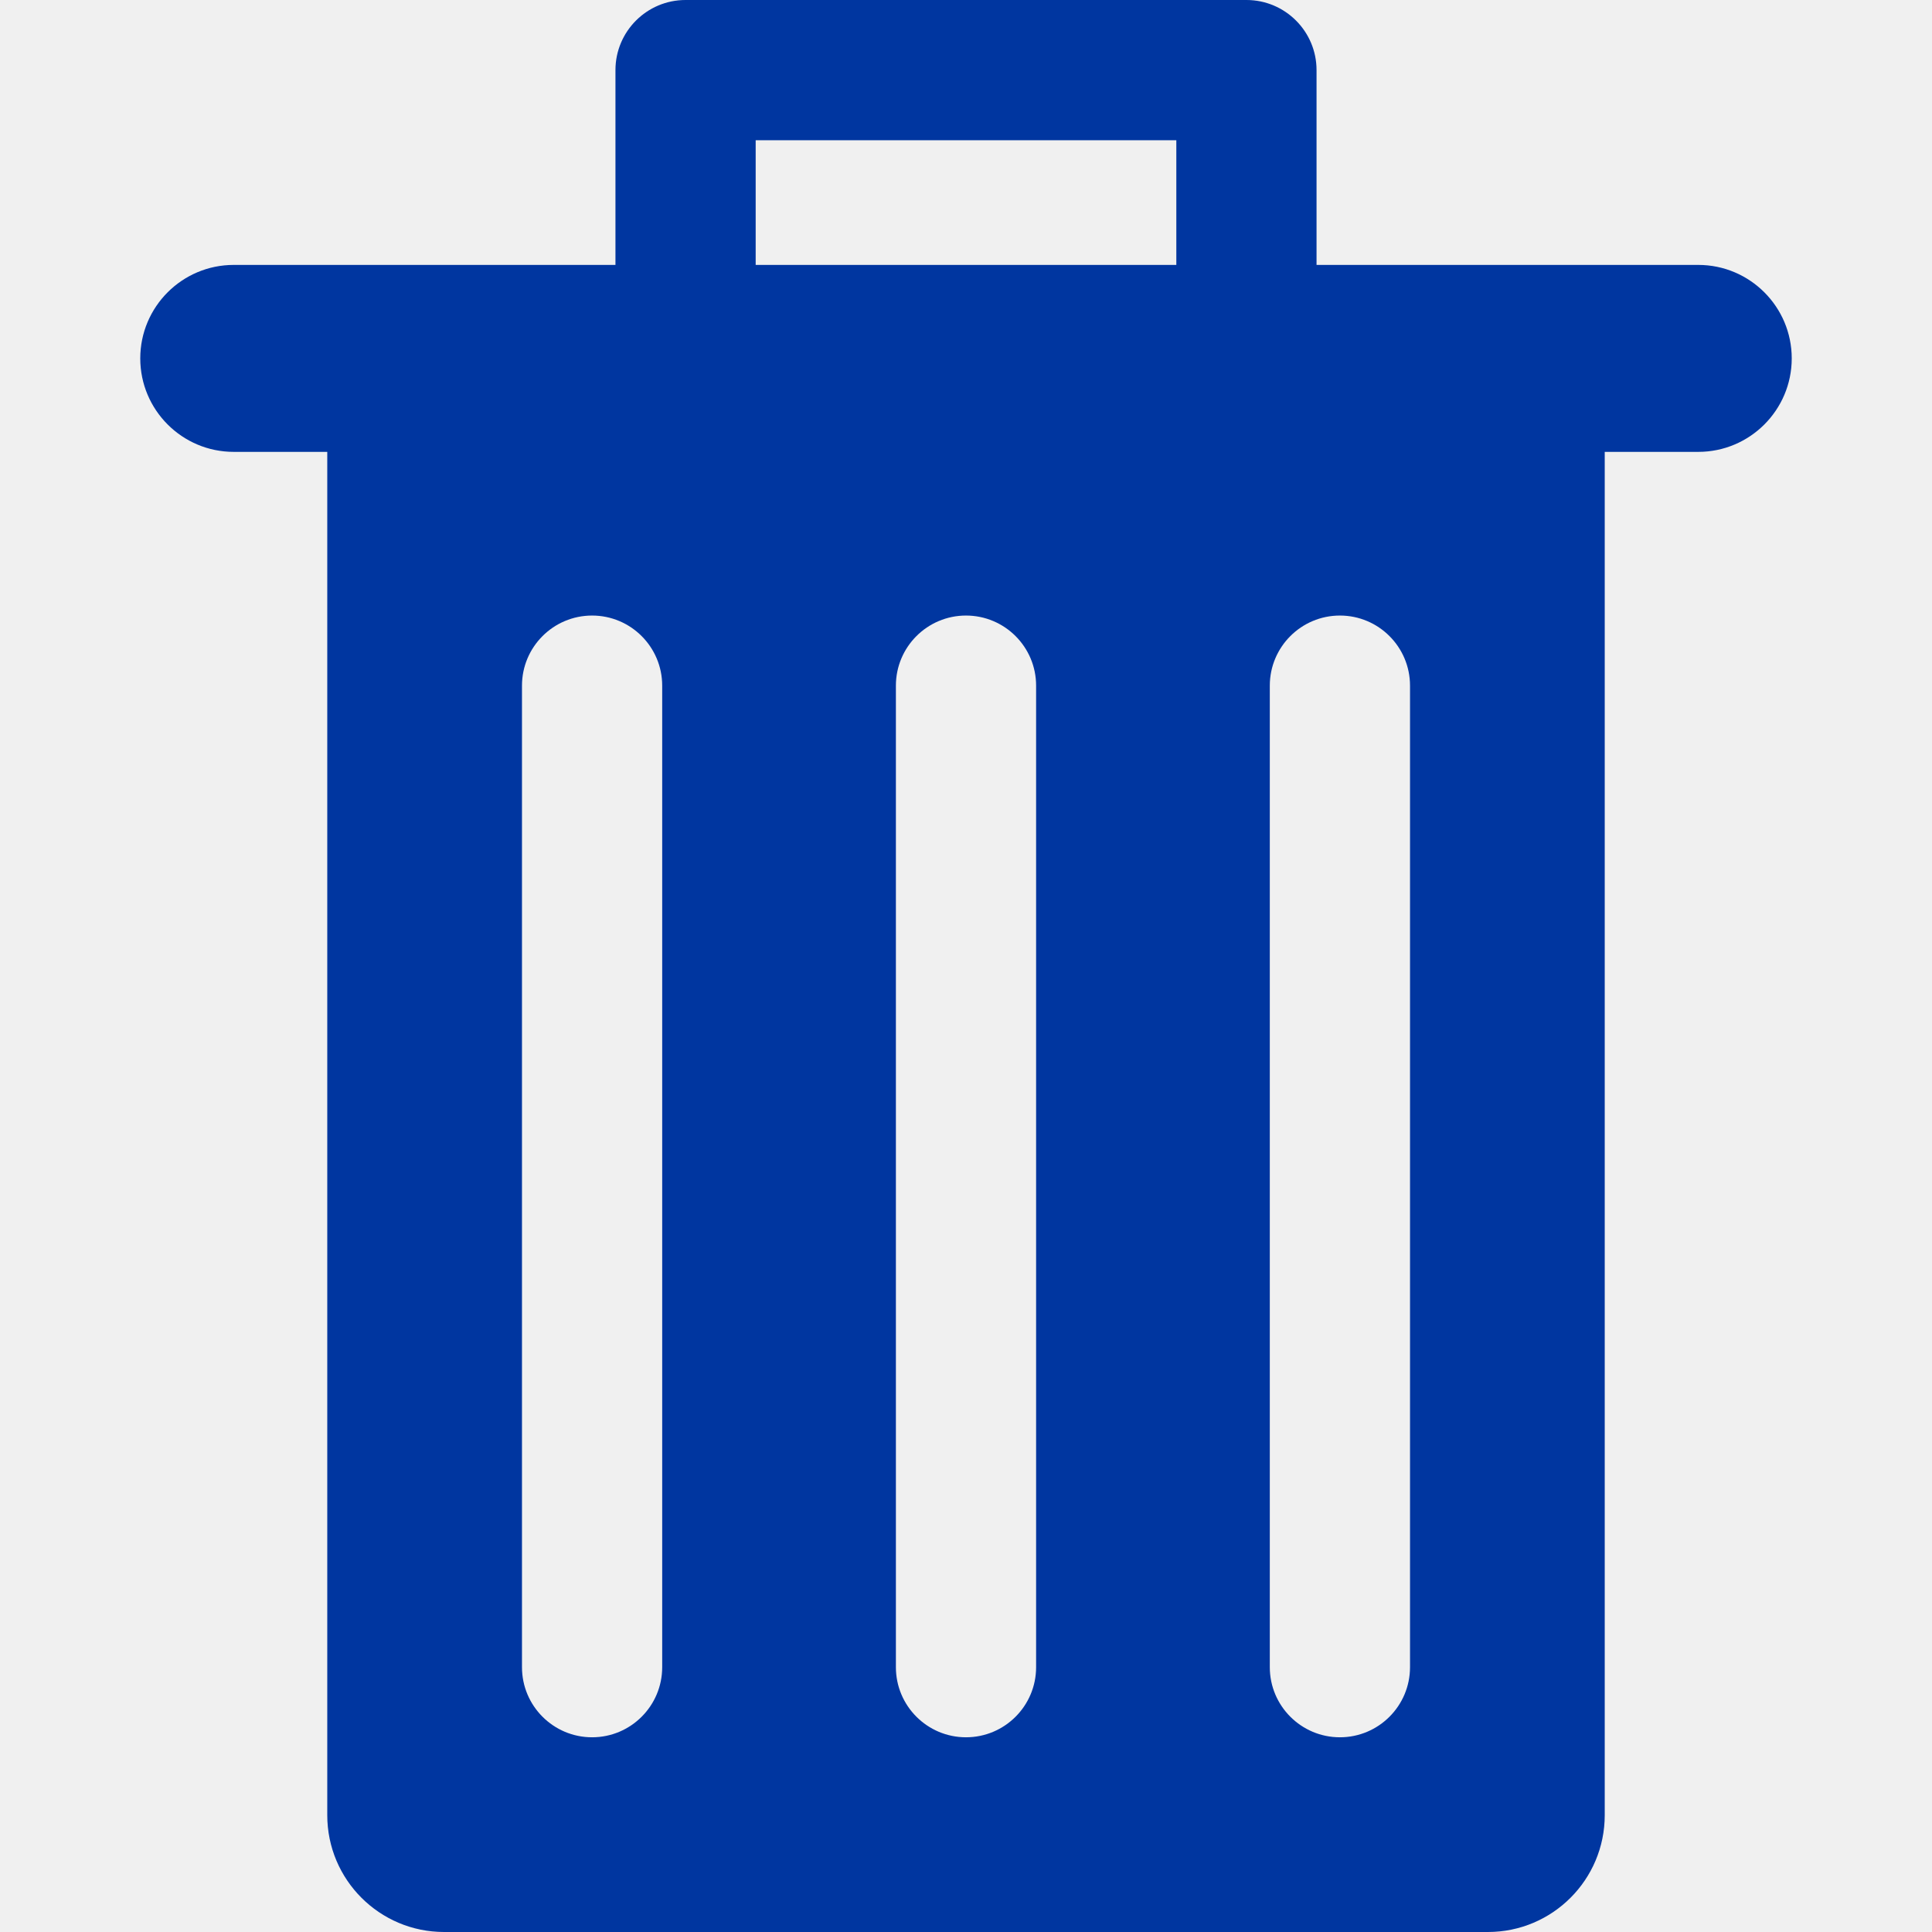
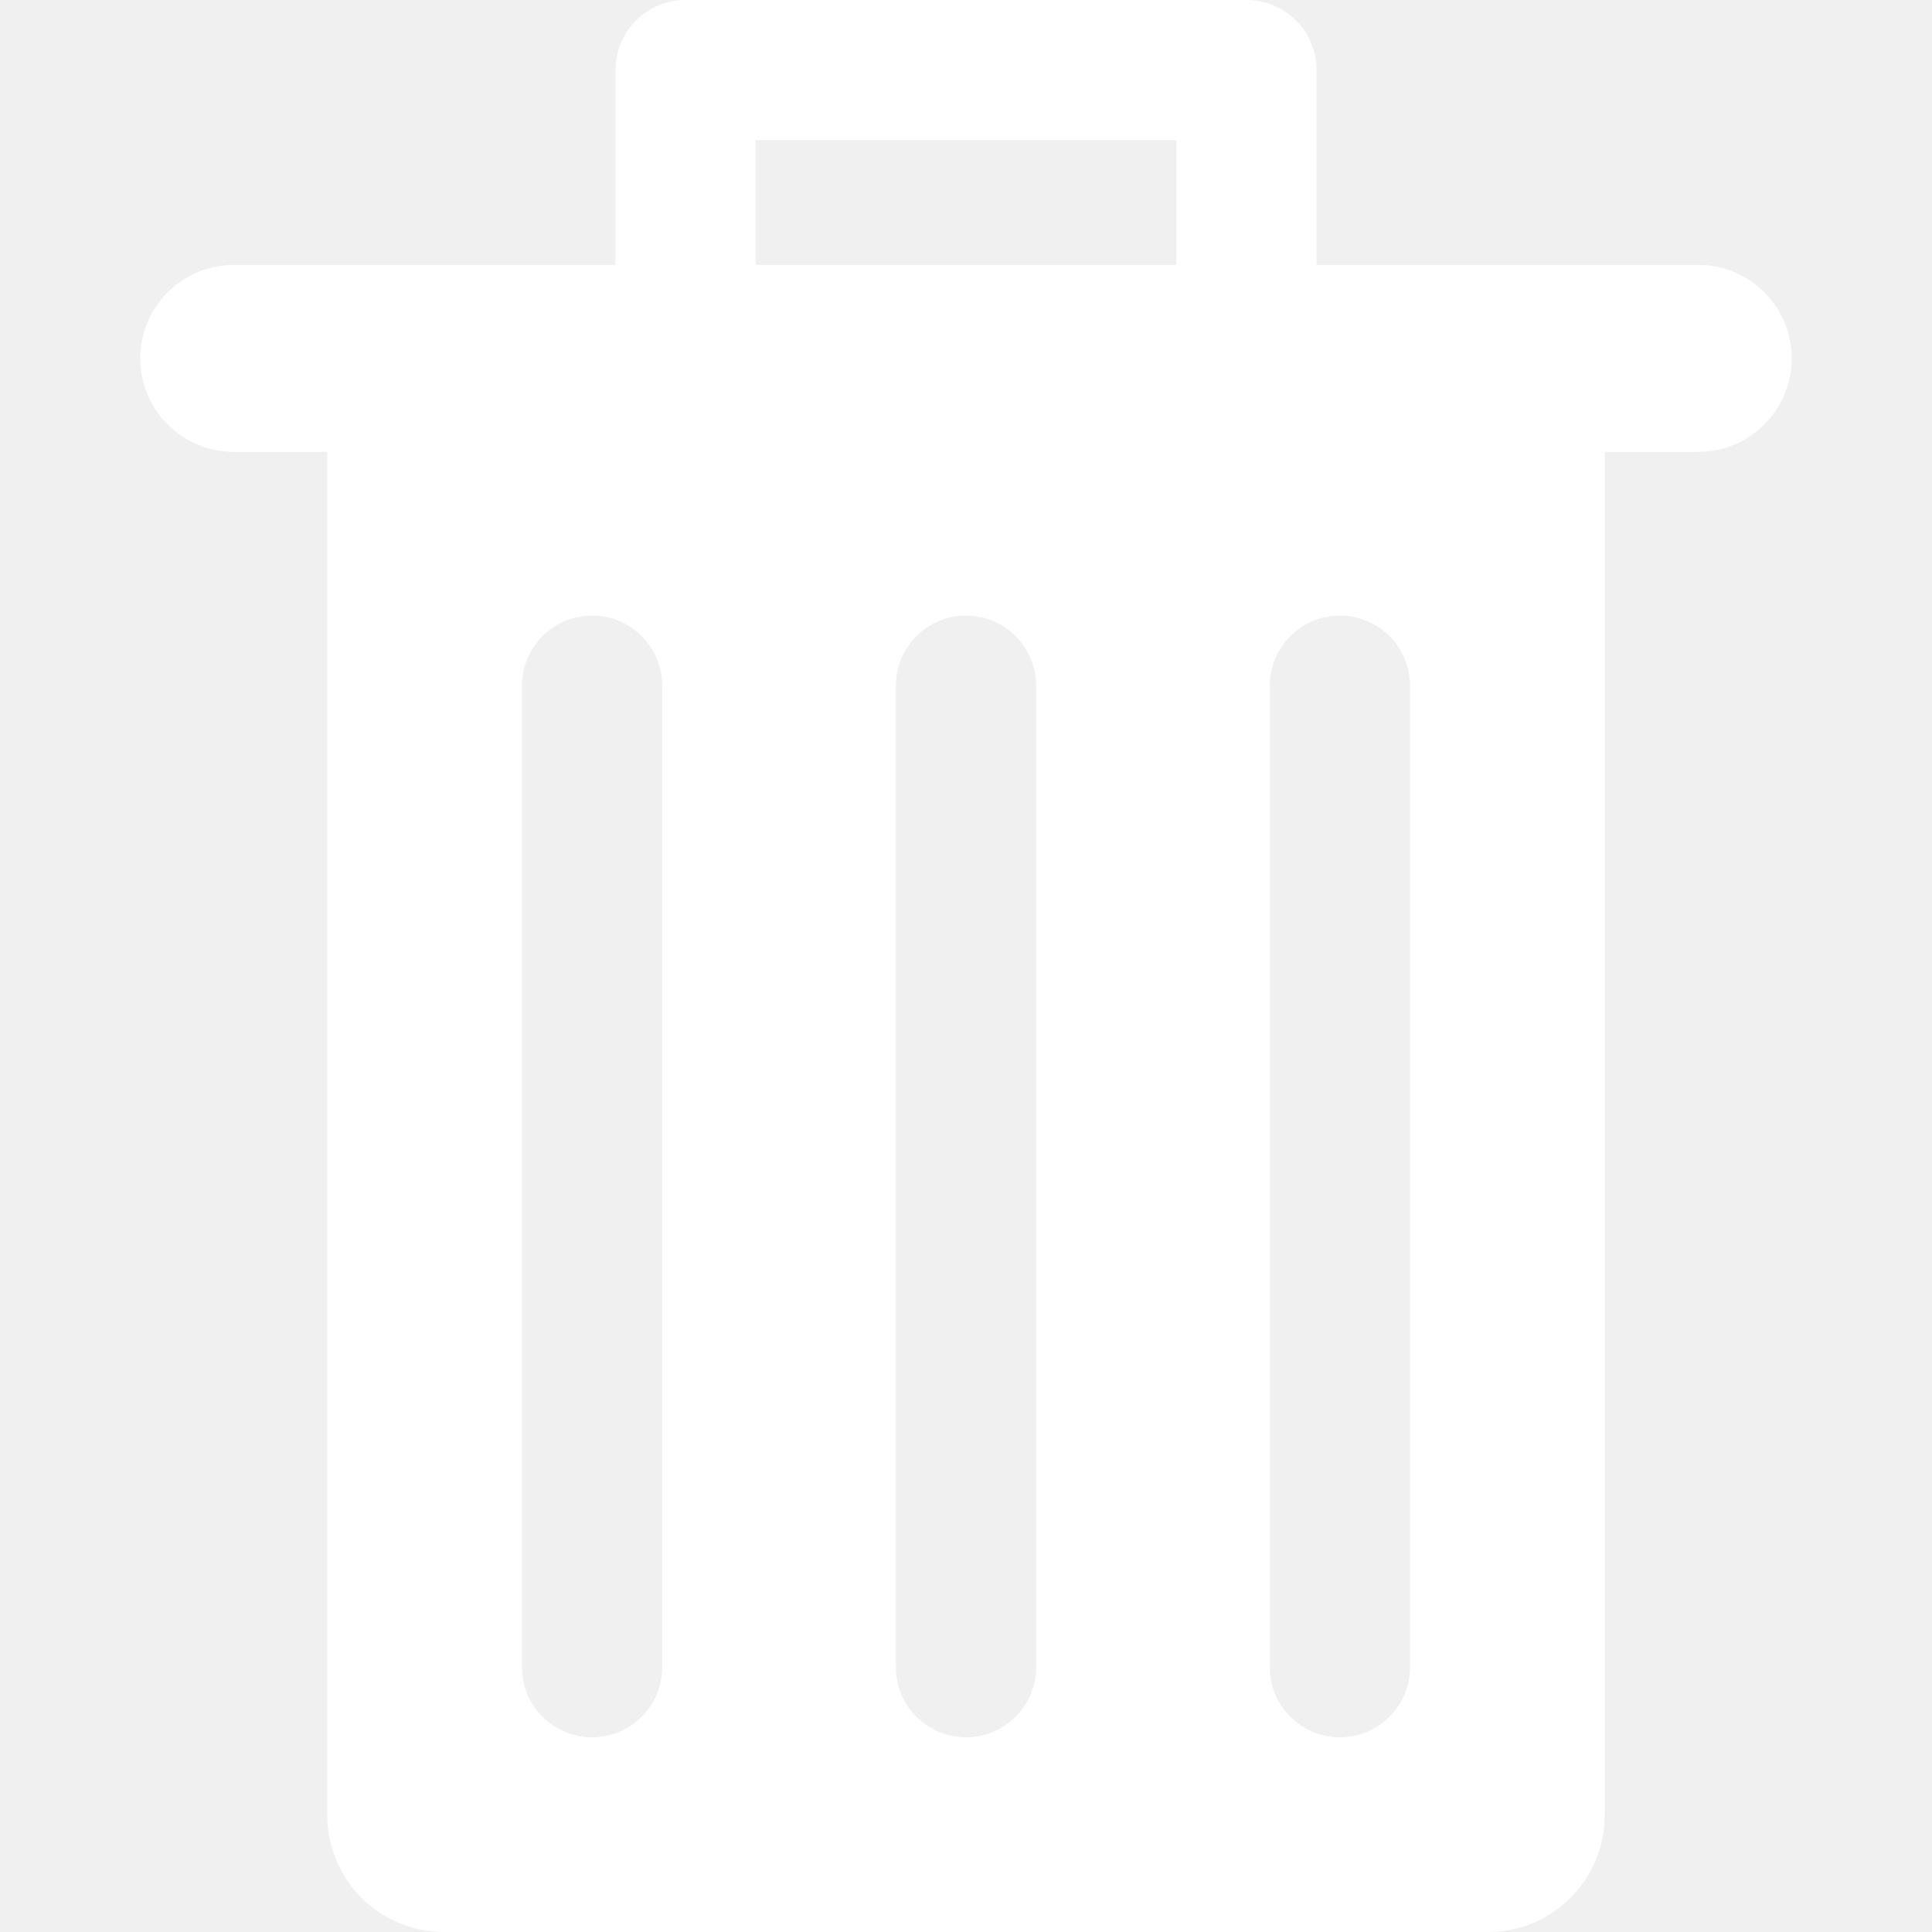
- <svg xmlns="http://www.w3.org/2000/svg" fill="#0036a0" version="1.1" id="Capa_1" width="800px" height="800px" viewBox="0 0 41.336 41.336" xml:space="preserve">
+ <svg xmlns="http://www.w3.org/2000/svg" fill="#fff" version="1.1" id="Capa_1" width="800px" height="800px" viewBox="0 0 41.336 41.336" xml:space="preserve">
  <g>
    <path d="M36.335,5.668h-8.167V1.5c0-0.828-0.672-1.5-1.5-1.5h-12c-0.828,0-1.5,0.672-1.5,1.5v4.168H5.001c-1.104,0-2,0.896-2,2   s0.896,2,2,2h2.001v29.168c0,1.381,1.119,2.5,2.5,2.5h22.332c1.381,0,2.5-1.119,2.5-2.5V9.668h2.001c1.104,0,2-0.896,2-2   S37.438,5.668,36.335,5.668z M14.168,35.67c0,0.828-0.672,1.5-1.5,1.5s-1.5-0.672-1.5-1.5v-21c0-0.828,0.672-1.5,1.5-1.5   s1.5,0.672,1.5,1.5V35.67z M22.168,35.67c0,0.828-0.672,1.5-1.5,1.5s-1.5-0.672-1.5-1.5v-21c0-0.828,0.672-1.5,1.5-1.5   s1.5,0.672,1.5,1.5V35.67z M25.168,5.668h-9V3h9V5.668z M30.168,35.67c0,0.828-0.672,1.5-1.5,1.5s-1.5-0.672-1.5-1.5v-21   c0-0.828,0.672-1.5,1.5-1.5s1.5,0.672,1.5,1.5V35.67z" />
  </g>
</svg>
